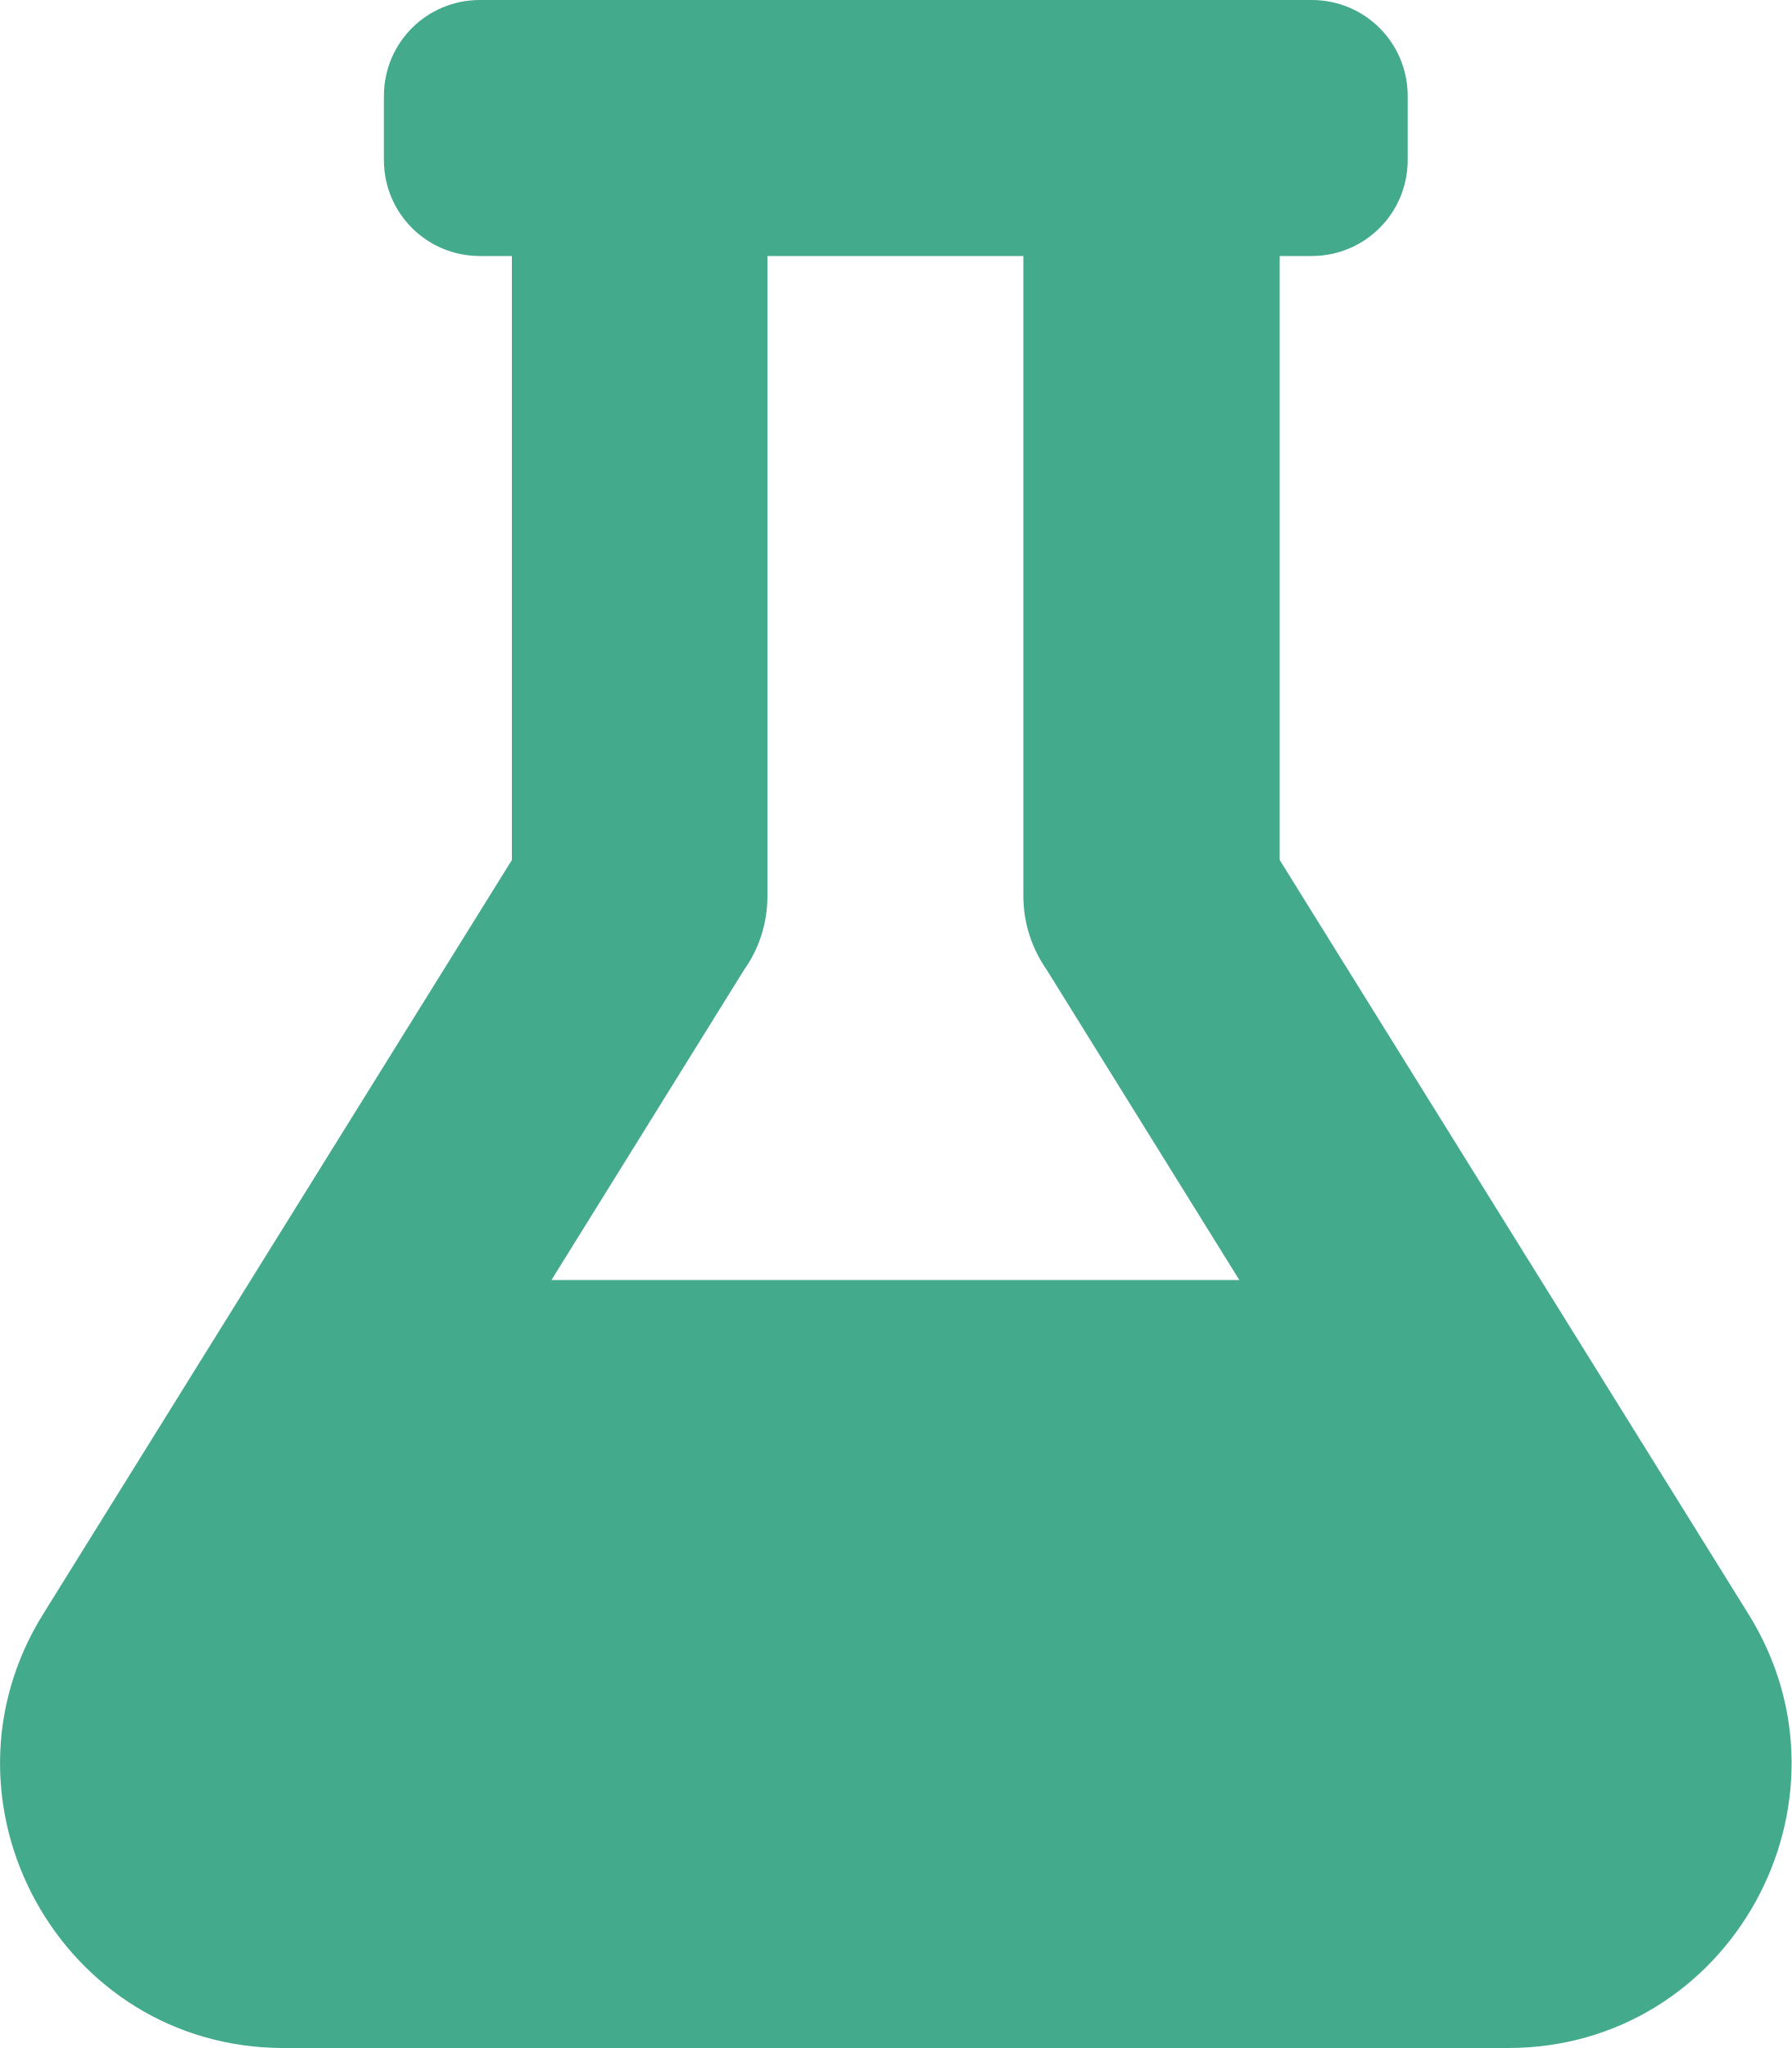
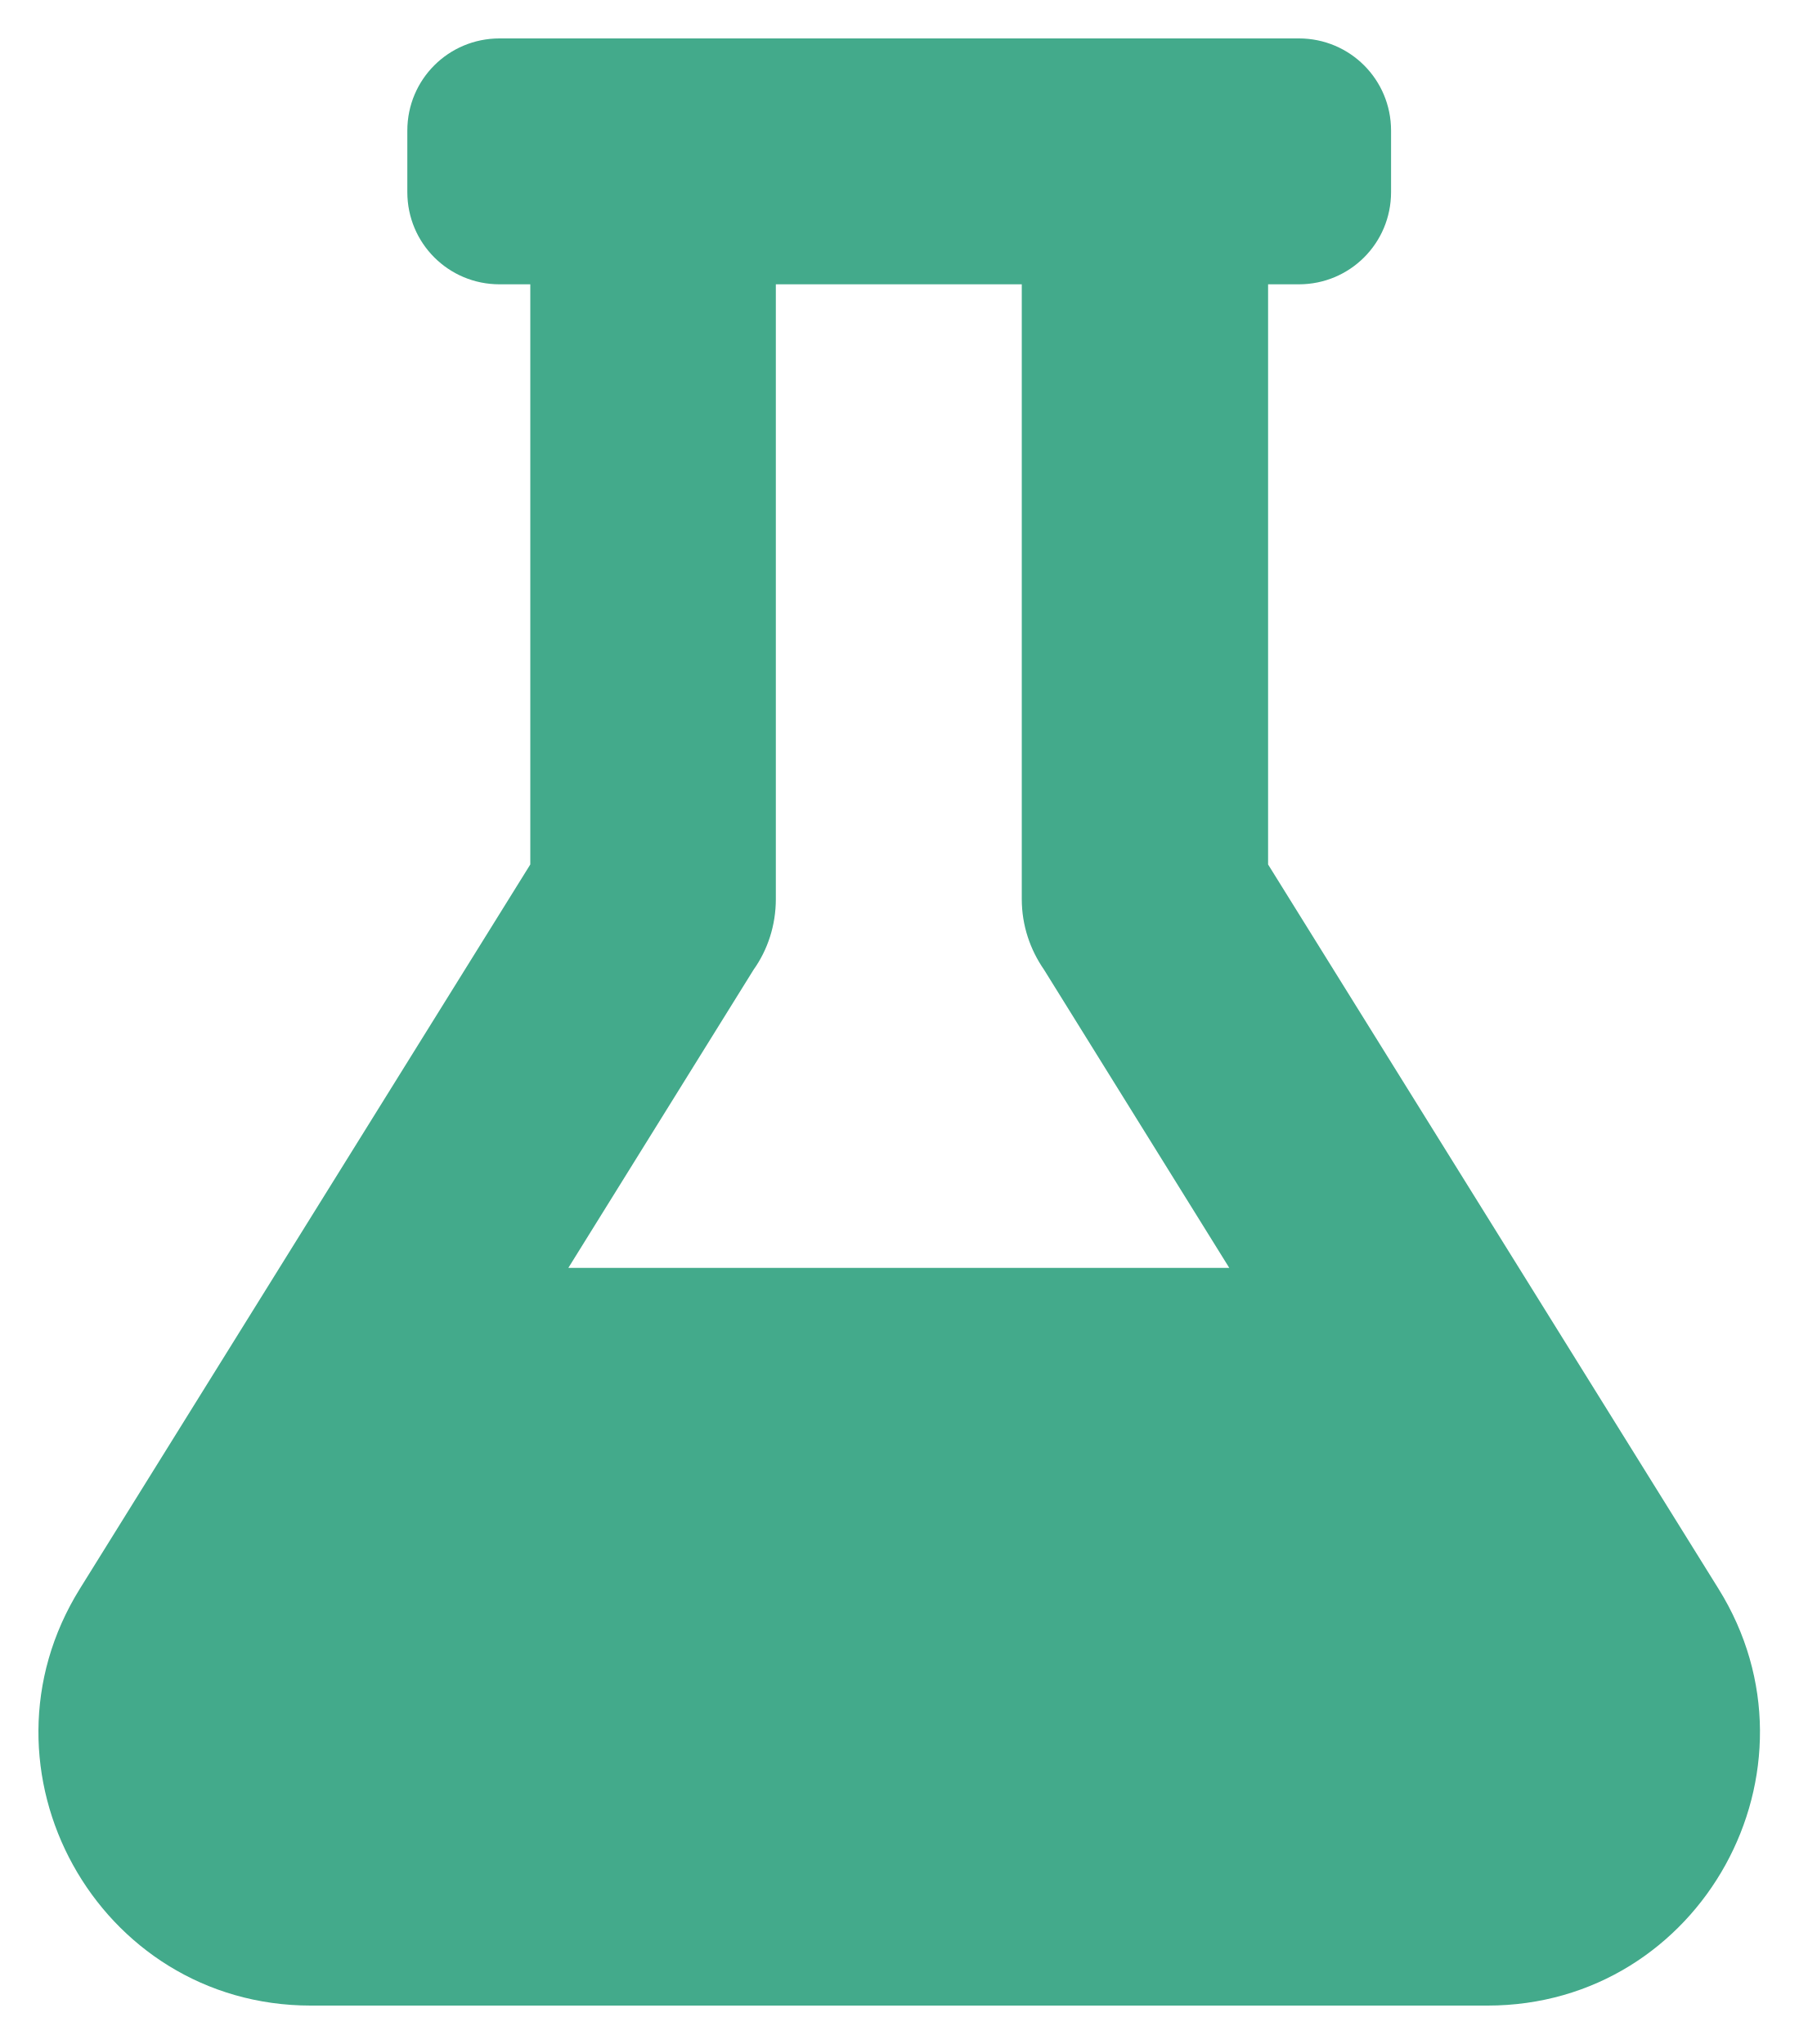
- <svg xmlns="http://www.w3.org/2000/svg" aria-hidden="true" focusable="false" data-prefix="fas" data-icon="flask" class="svg-inline--fa fa-flask fa-w-14" role="img" viewBox="0 0 448 512" version="1.1" id="svg4">
+ <svg xmlns="http://www.w3.org/2000/svg" aria-hidden="true" focusable="false" data-prefix="fas" data-icon="flask" class="svg-inline--fa fa-flask fa-w-14" role="img" viewBox="0 0 468 532" version="1.1" id="svg4" width="468" height="532">
  <defs id="defs8" />
-   <path d="M437.2 403.5L320 215V64h8c13.3 0 24-10.7 24-24V24c0-13.3-10.7-24-24-24H120c-13.3 0-24 10.7-24 24v16c0 13.3 10.7 24 24 24h8v151L10.8 403.5C-18.5 450.6 15.3 512 70.9 512h306.2c55.7 0 89.4-61.5 60.1-108.5zM137.9 320l48.2-77.6c3.7-5.2 5.8-11.6 5.8-18.4V64h64v160c0 6.9 2.2 13.2 5.8 18.4l48.2 77.6h-172z" id="path2" fill="currentColor" style="fill:#43aa8b;fill-opacity:1" />
+   <path d="M 447.2,413.5 L 330,225 V 74 H 338 C 351.3,74 362,63.3 362,50 V 34 C 362,20.7 351.3,10 338,10 H 130 C 116.7,10 106,20.7 106,34 V 50 C 106,63.3 116.7,74 130,74 H 138 V 225 L 20.79,413.5 C -8.509,460.6 25.29,522 80.89,522 H 387.1 C 442.8,522 476.5,460.5 447.2,413.5 Z M 147.9,330 L 196.1,252.4 C 199.8,247.2 201.9,240.8 201.9,234 V 74 H 265.9 V 234 C 265.9,240.9 268.1,247.2 271.7,252.4 L 319.9,330 Z" id="path2" style="fill:#43aa8b;fill-opacity:1" />
</svg>
